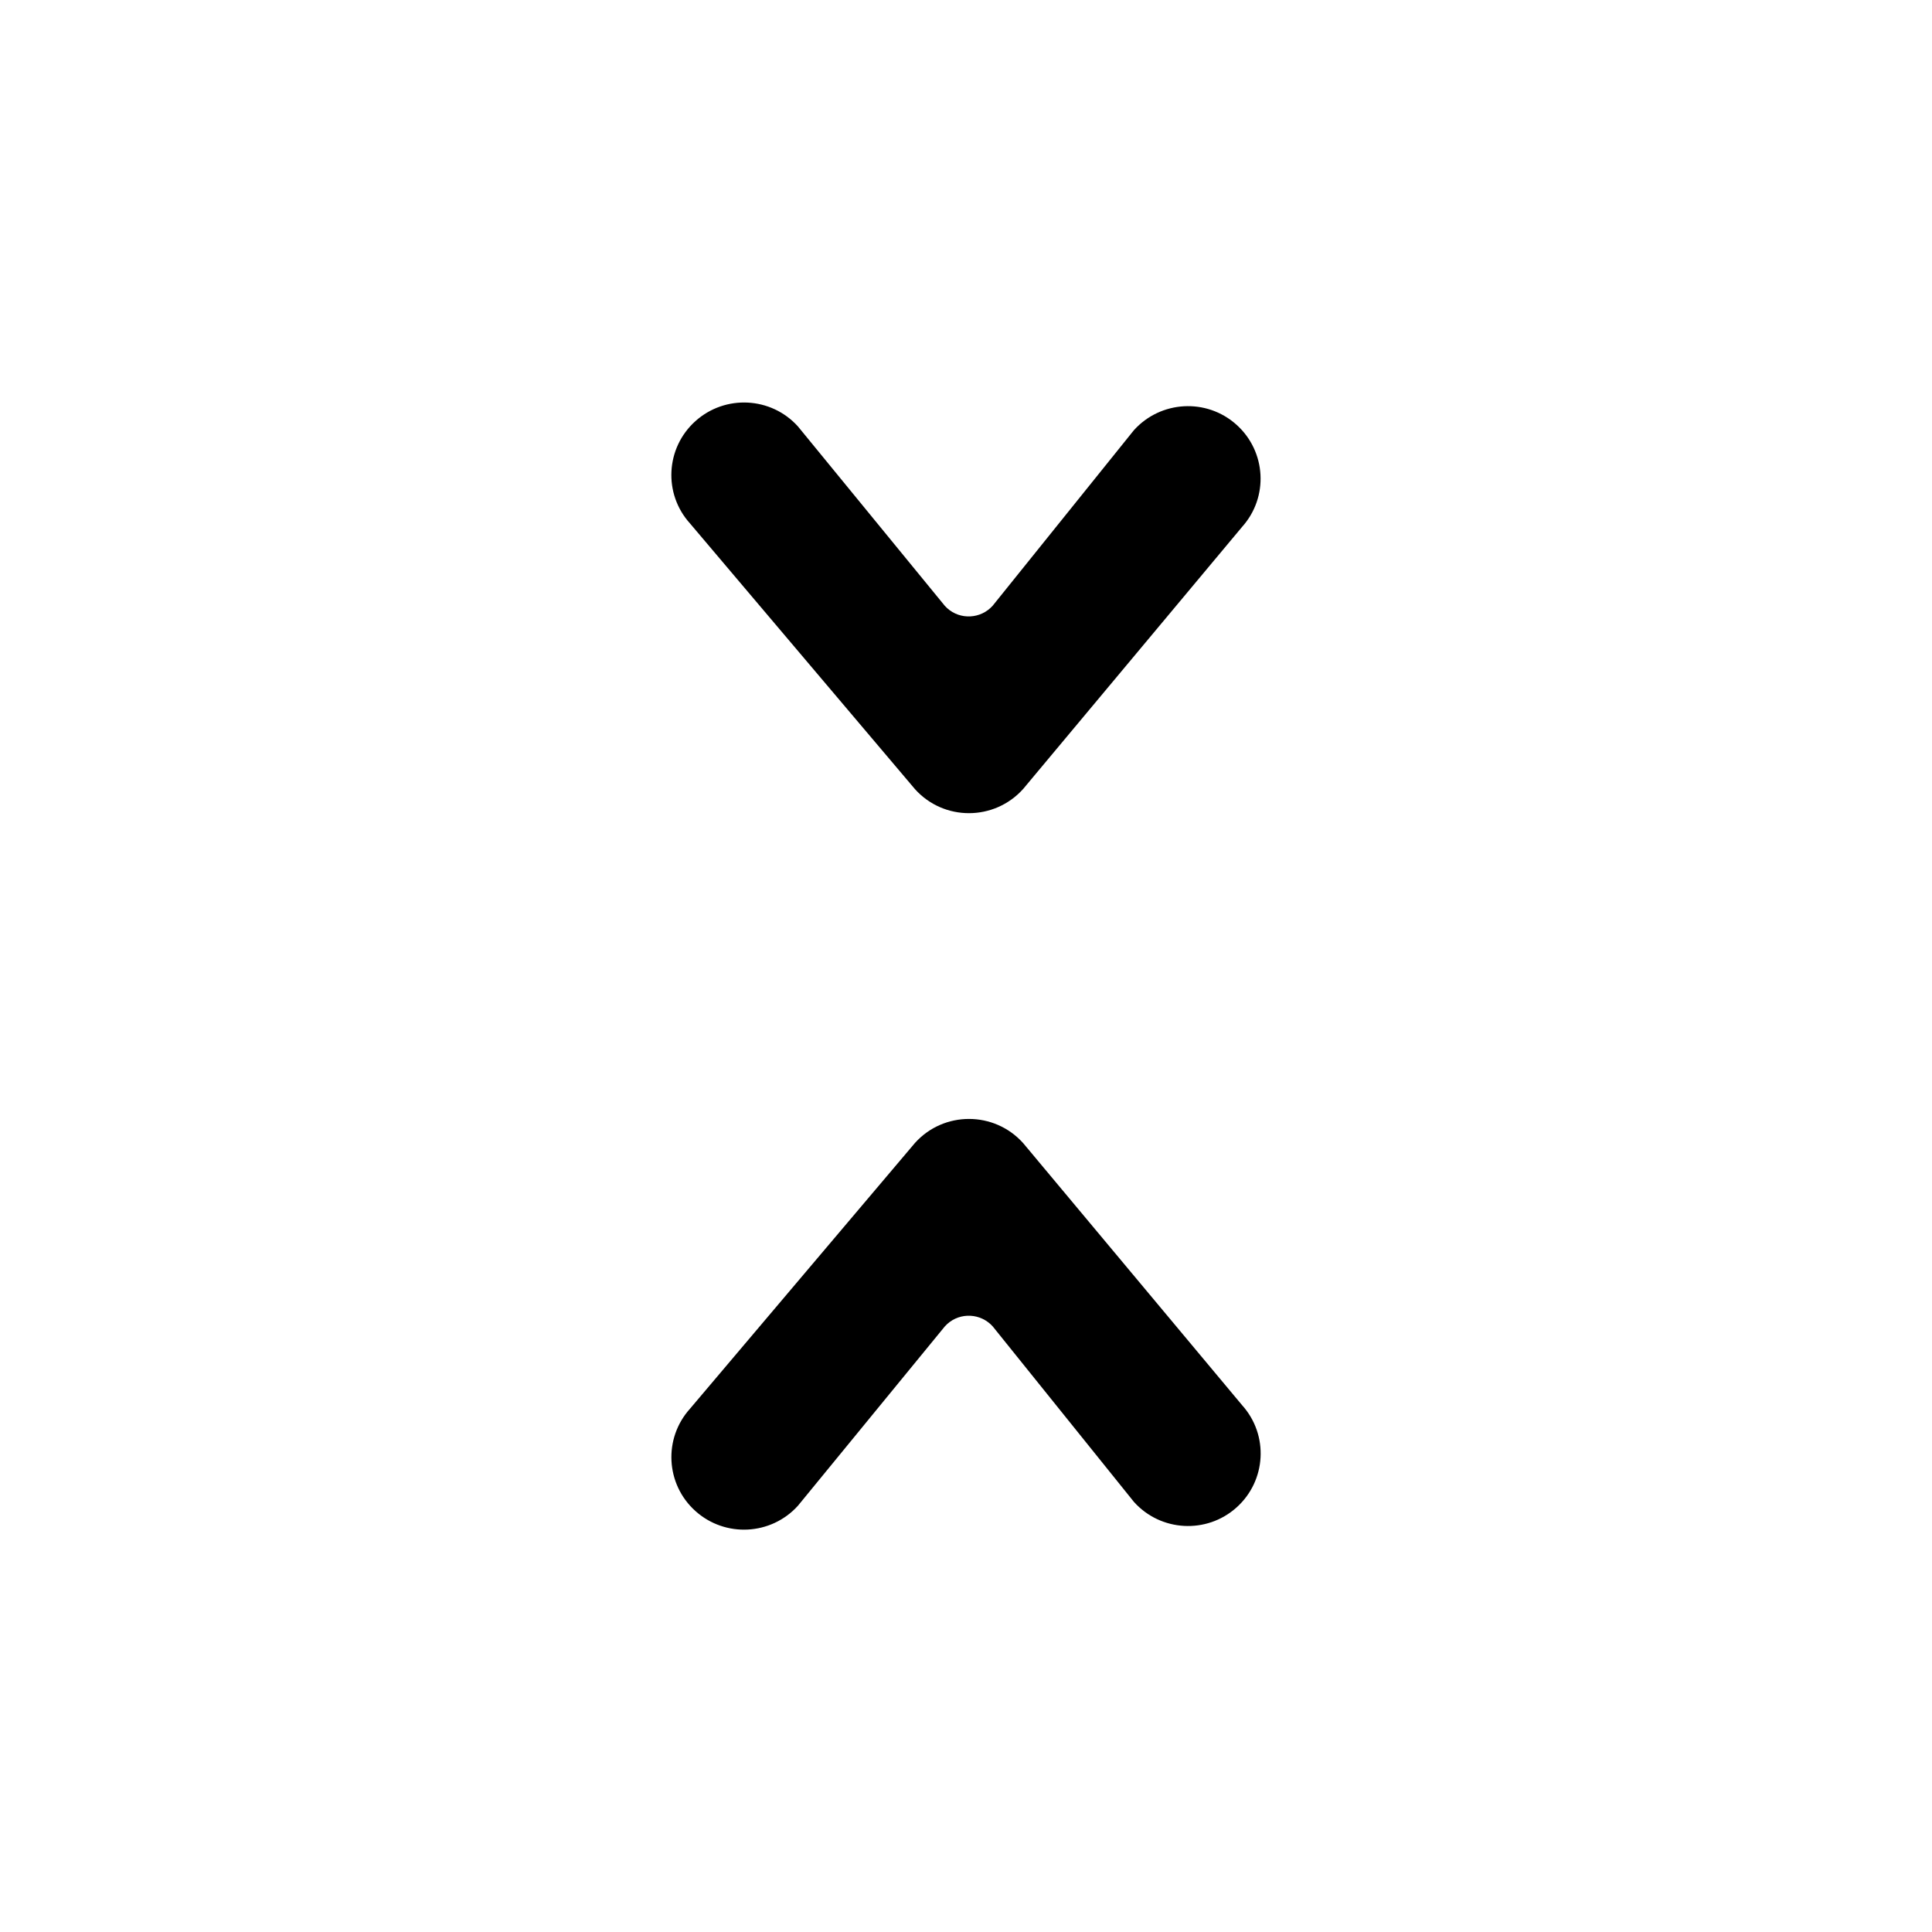
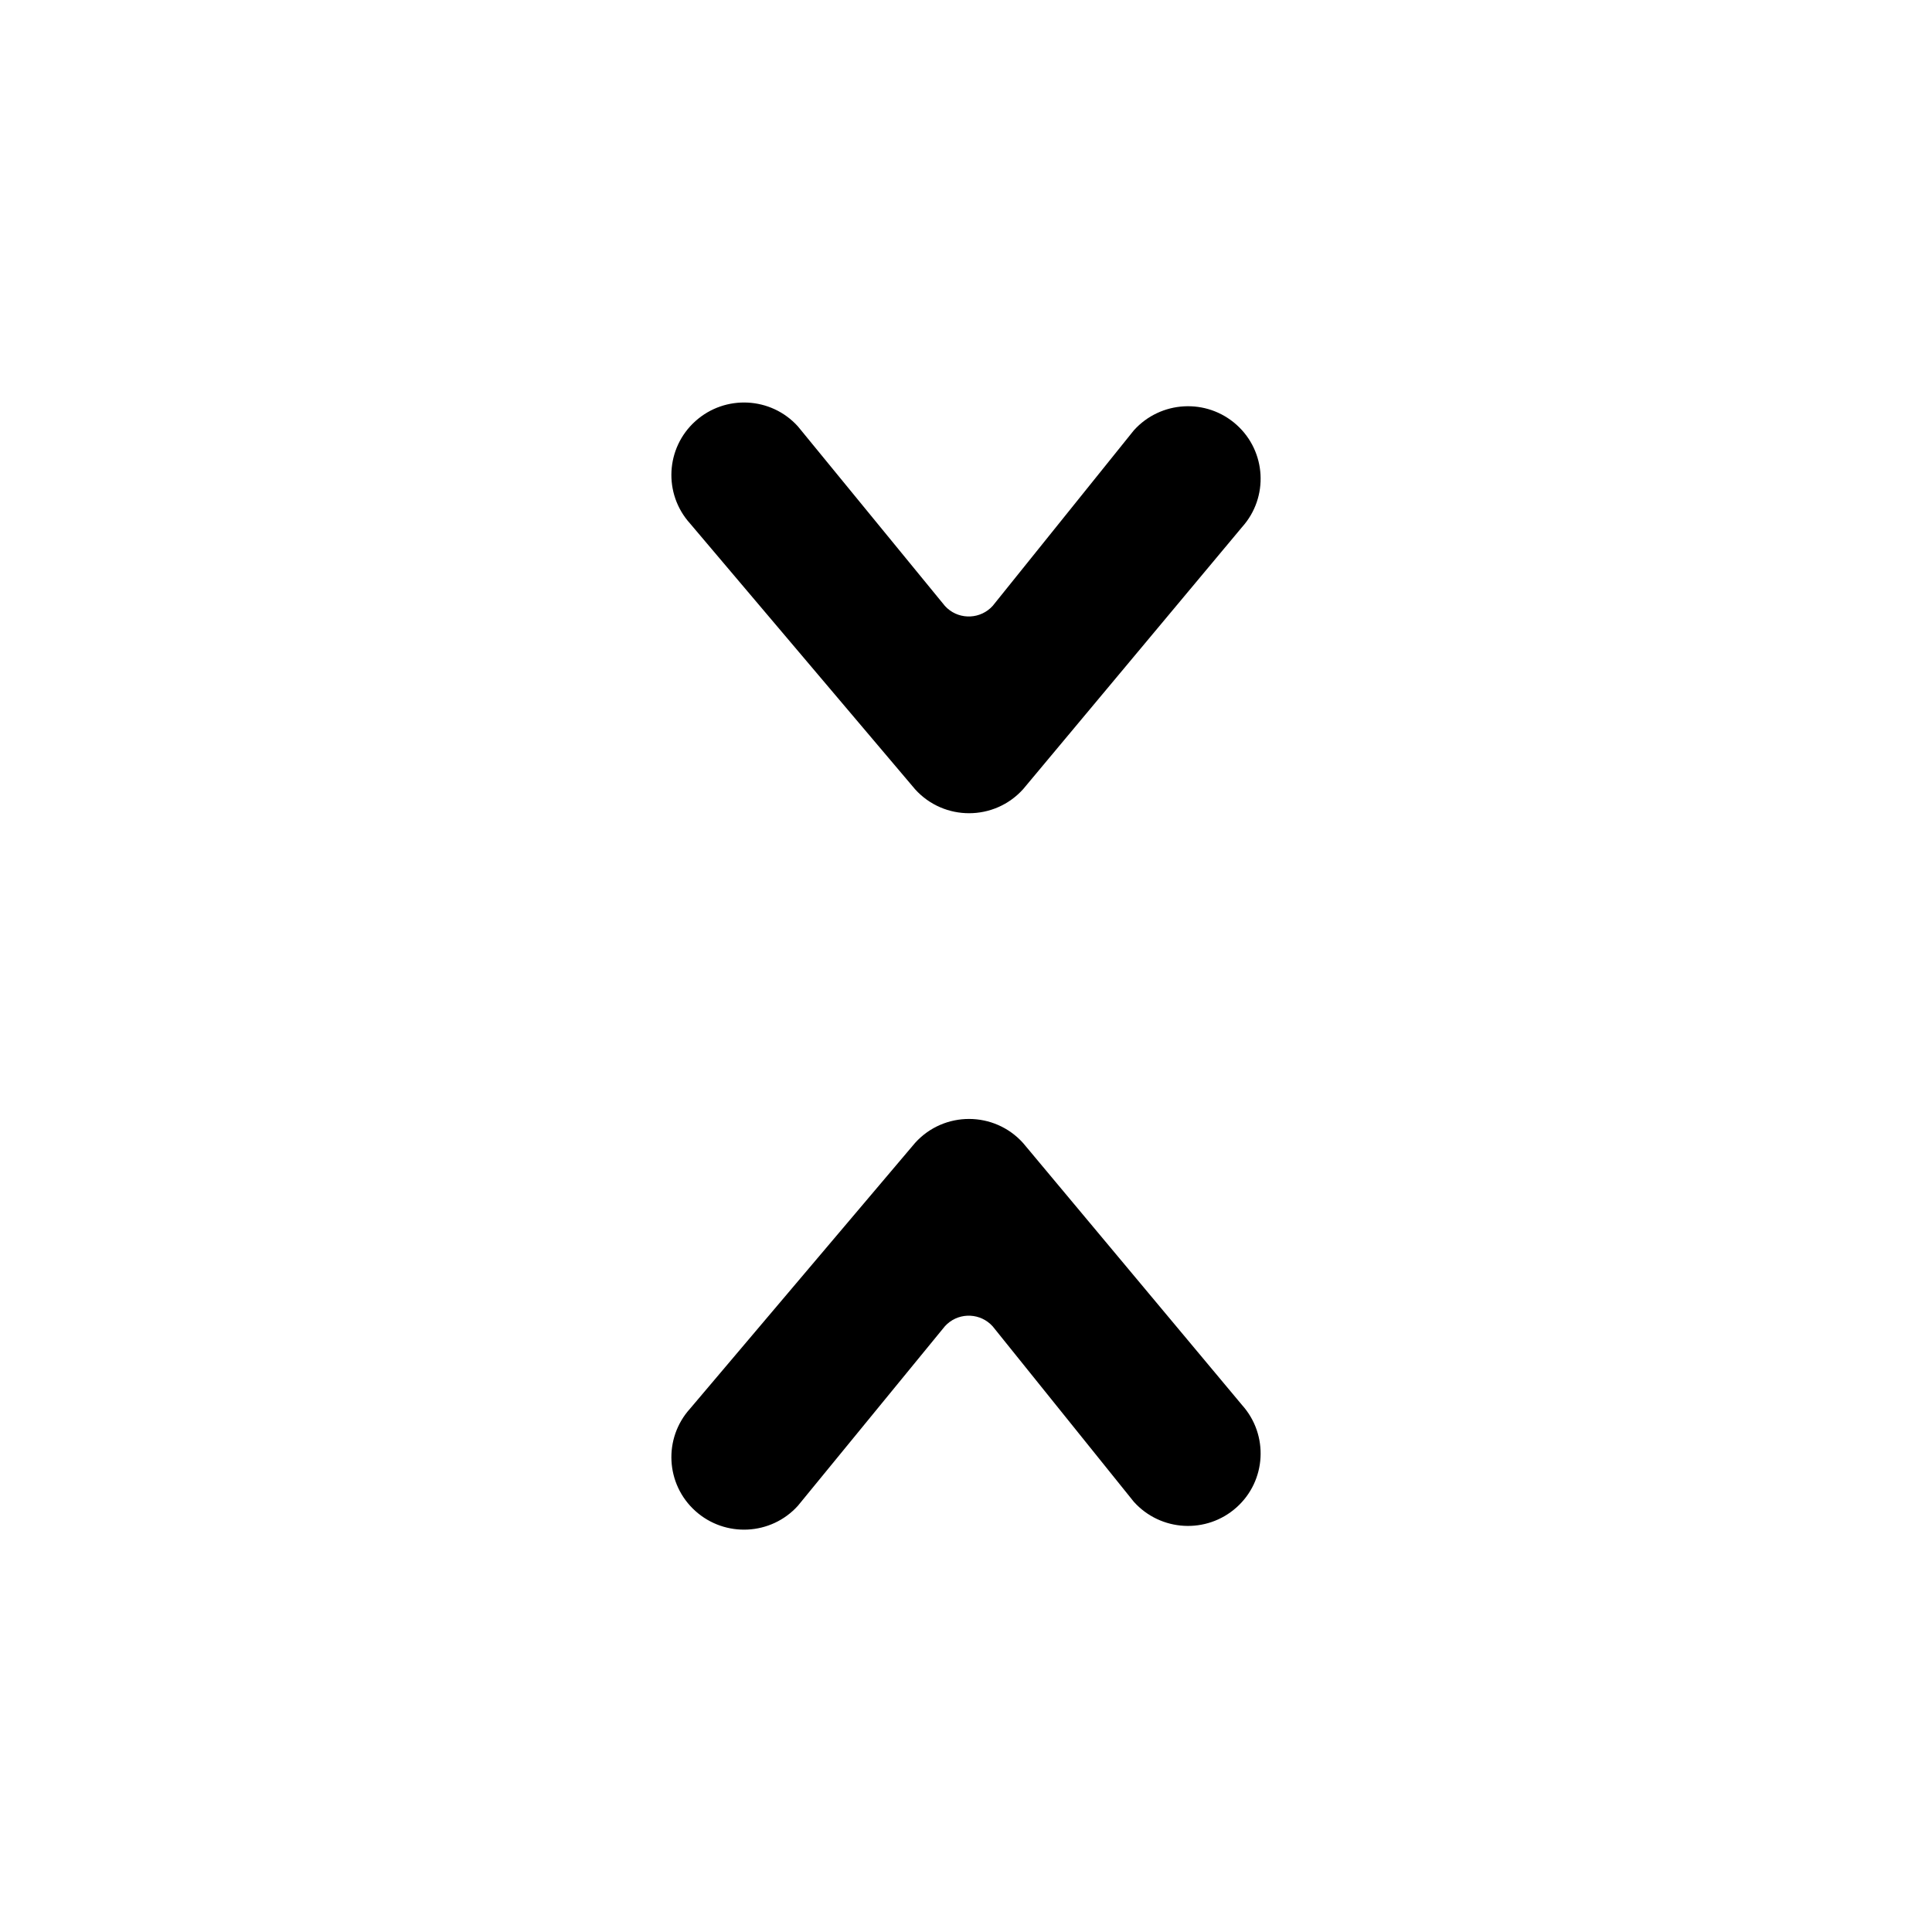
<svg xmlns="http://www.w3.org/2000/svg" width="24" height="24" viewBox="0 0 24 24">
-   <path d="M12.71 14.2l2.72 3.256c.333.37.301.939-.07 1.271-.371.332-.942.3-1.274-.07l-1.754-2.18c-.148-.164-.401-.178-.565-.03a.4.4 0 00-.029.029L9.912 18.705c-.334.369-.904.398-1.274.065-.37-.333-.399-.902-.066-1.271l2.795-3.302c.359-.397.984-.396 1.342.002zM9.912 5.297l1.825 2.229a.4.4 0 00.029.029c.164.148.417.134.565-.03l1.754-2.18c.333-.37.903-.402 1.274-.07.371.332.403.901.07 1.271l-2.72 3.256c-.358.398-.983.4-1.342.002L8.572 6.503c-.334-.369-.304-.938.066-1.271.37-.333.941-.304 1.274.065z" />
+   <path d="M12.71,14.2 L15.43,17.455 C15.762,17.826 15.731,18.395 15.36,18.726 C14.988,19.058 14.418,19.026 14.085,18.656 L12.332,16.477 C12.184,16.312 11.931,16.299 11.767,16.446 C11.757,16.455 11.747,16.465 11.738,16.475 L9.912,18.705 C9.579,19.074 9.008,19.103 8.638,18.77 C8.268,18.437 8.239,17.868 8.572,17.499 L11.368,14.197 C11.727,13.8 12.352,13.801 12.71,14.2 Z M9.912,5.297 L11.738,7.527 C11.747,7.537 11.757,7.547 11.767,7.556 C11.931,7.703 12.184,7.69 12.332,7.526 L14.085,5.346 C14.418,4.976 14.988,4.944 15.36,5.276 C15.731,5.608 15.762,6.177 15.43,6.547 L12.71,9.803 C12.352,10.201 11.727,10.202 11.368,9.805 L8.572,6.503 C8.239,6.134 8.268,5.565 8.638,5.232 C9.008,4.899 9.579,4.928 9.912,5.297 Z" />
</svg>
